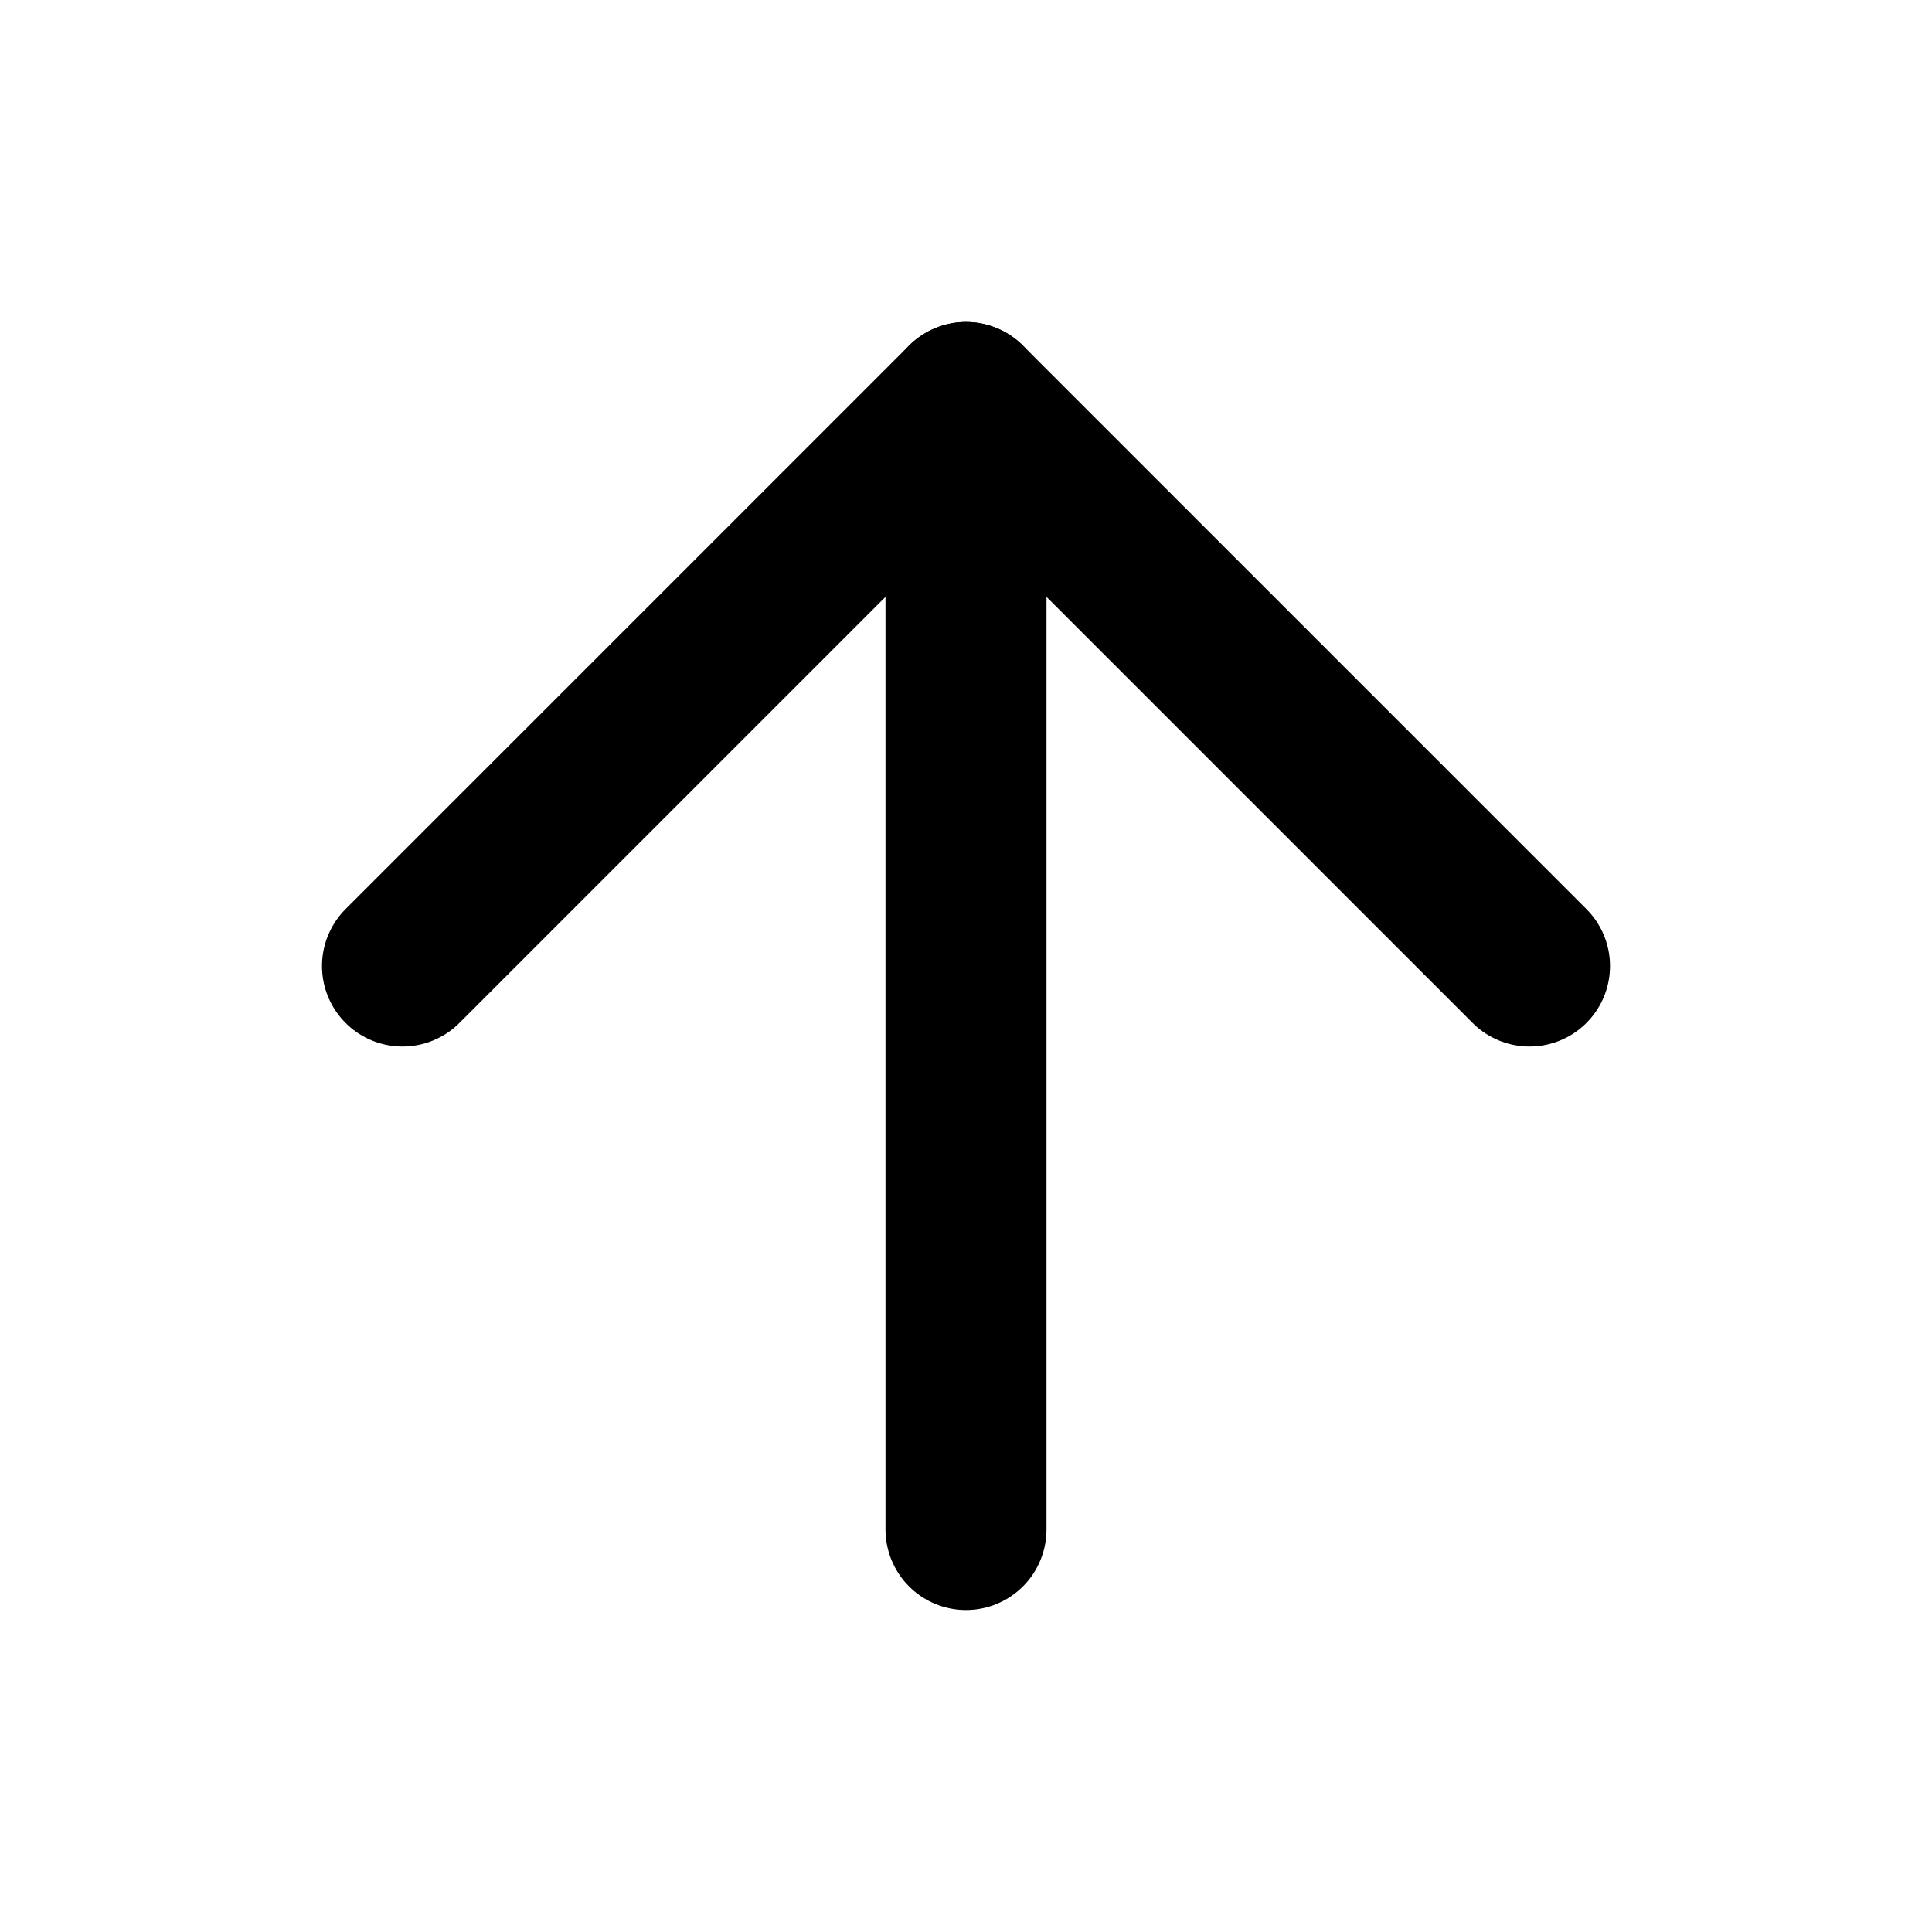
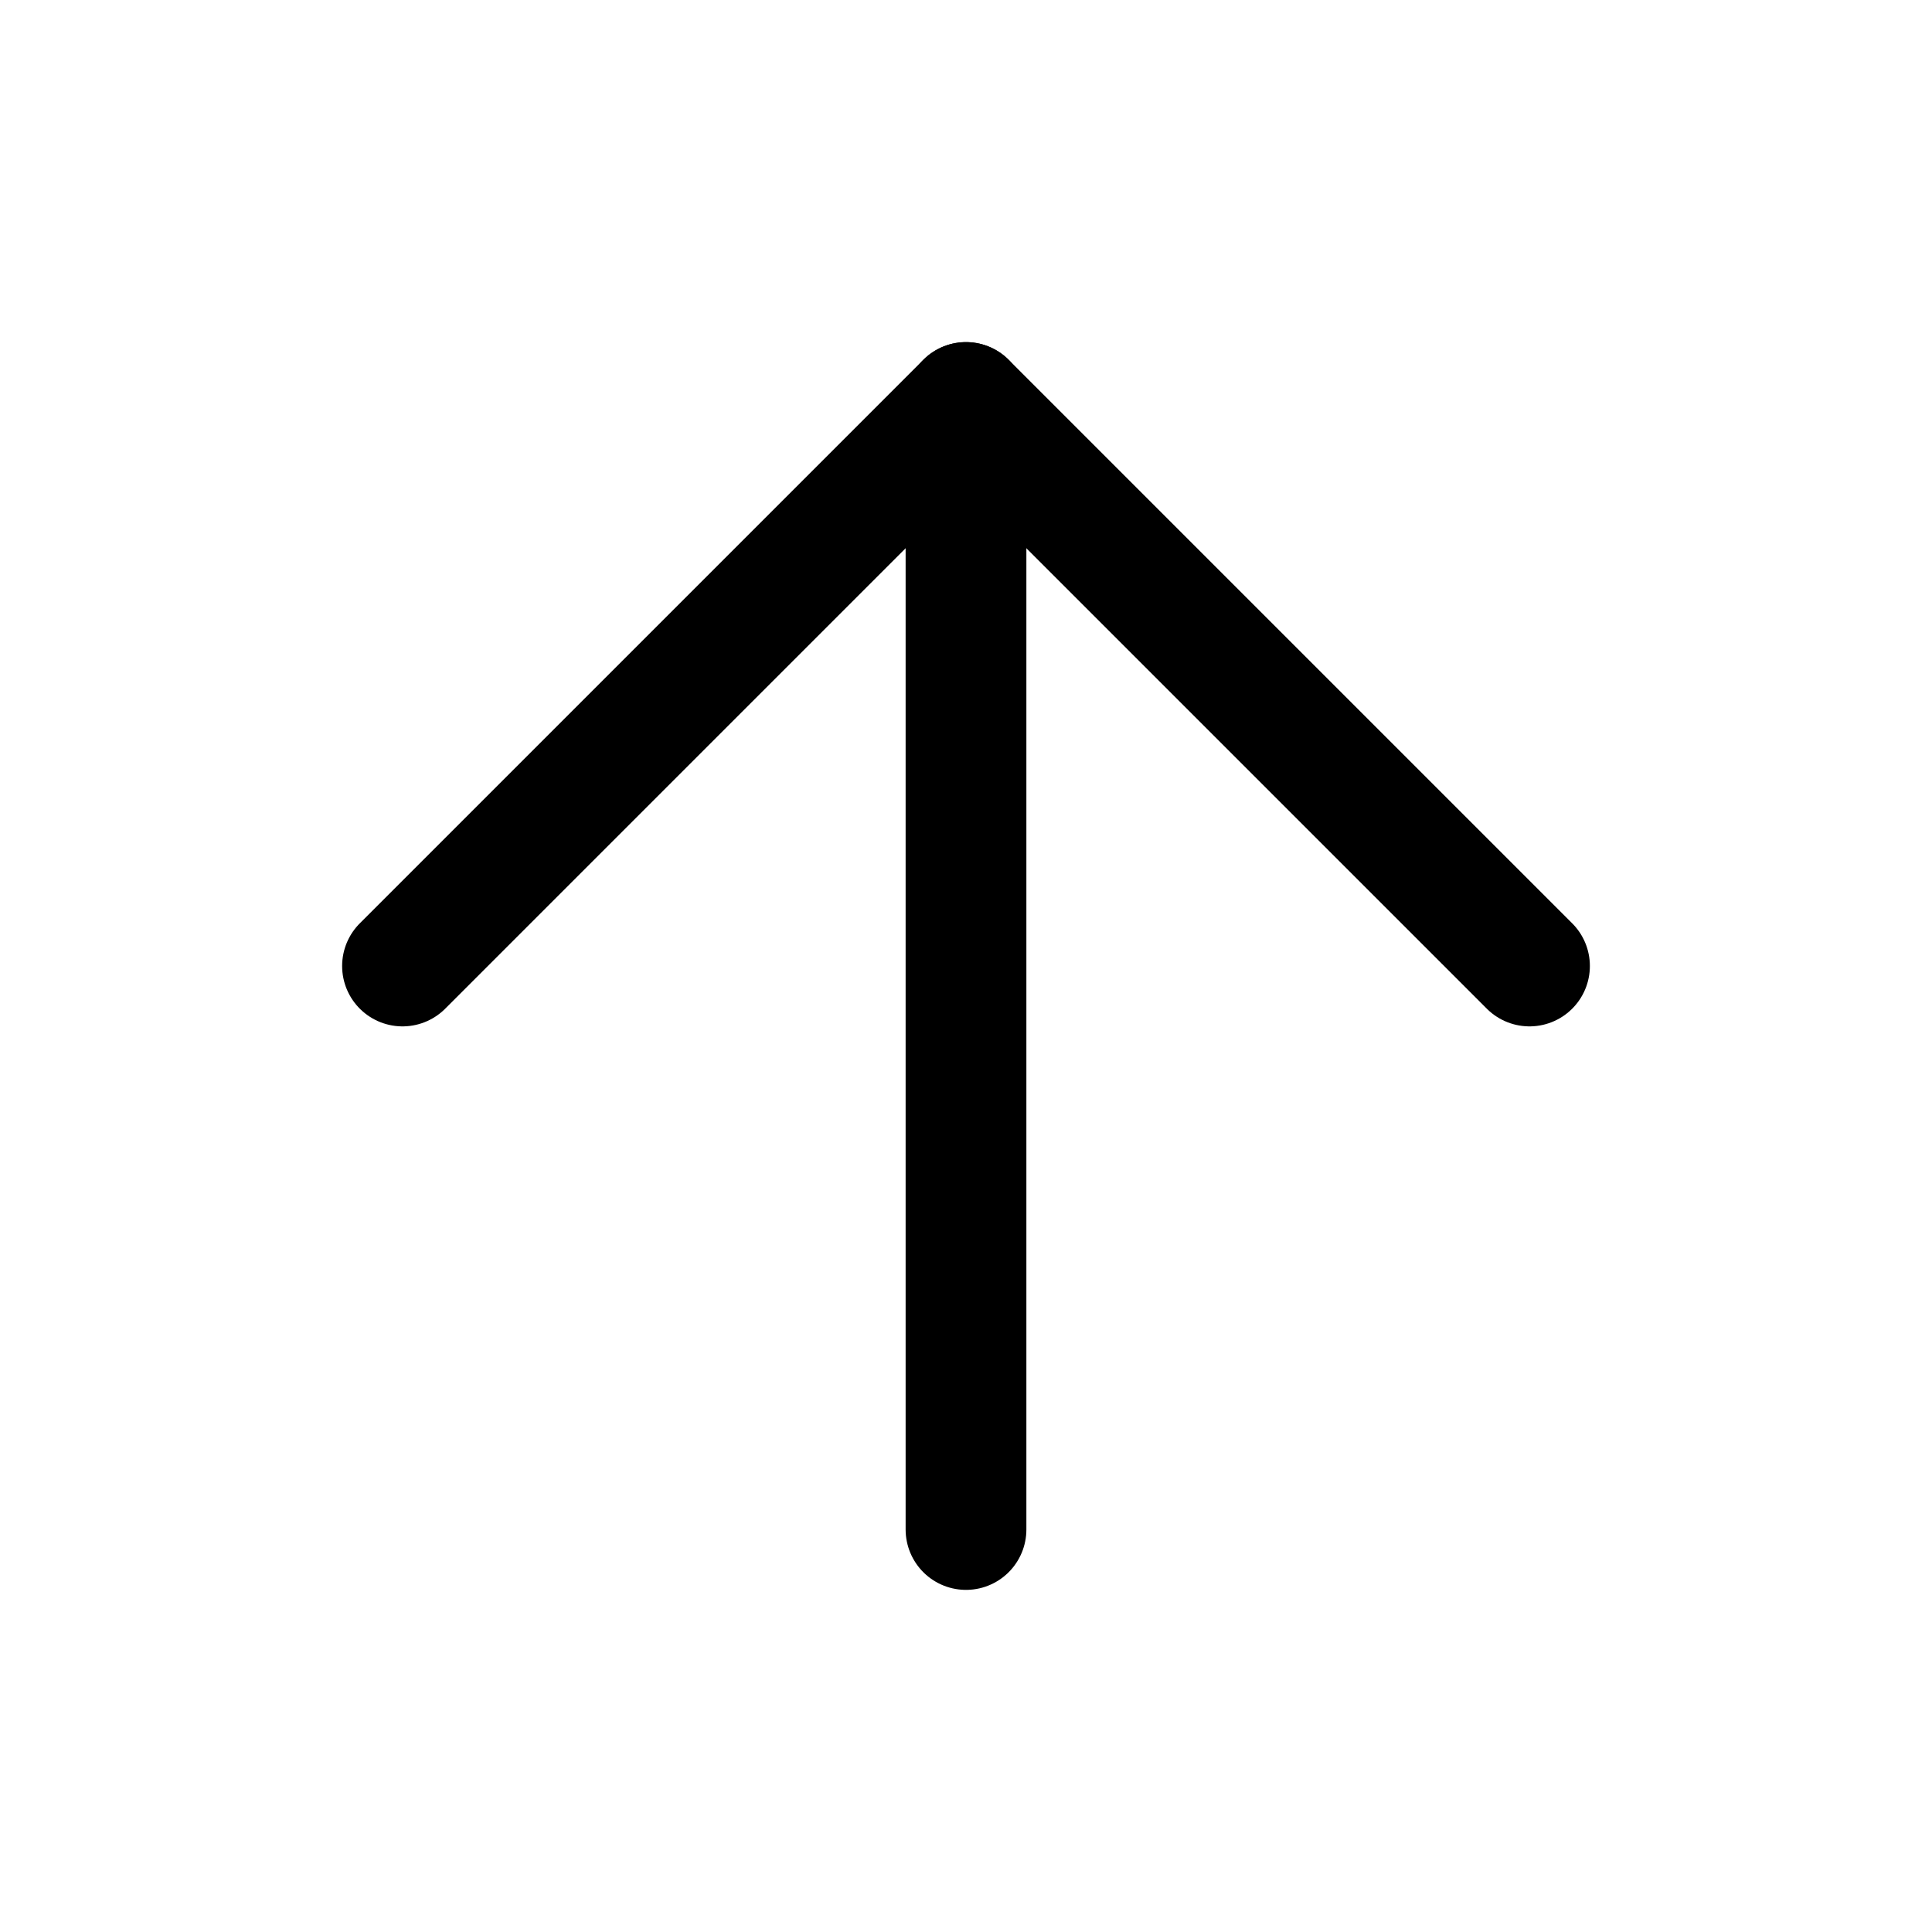
- <svg xmlns="http://www.w3.org/2000/svg" width="24" height="24" viewBox="0 0 24 24" fill="none" stroke="currentColor" stroke-width="2" stroke-linecap="round" stroke-linejoin="round" class="lucide lucide-arrow-up">
+ <svg xmlns="http://www.w3.org/2000/svg" width="18" height="18" viewBox="0 0 24 24" fill="none" stroke="currentColor" stroke-width="1.5" stroke-linecap="round" stroke-linejoin="round" class="lucide lucide-arrow-up">
  <path d="m5 12 7-7 7 7" />
  <path d="M12 19V5" />
</svg>
